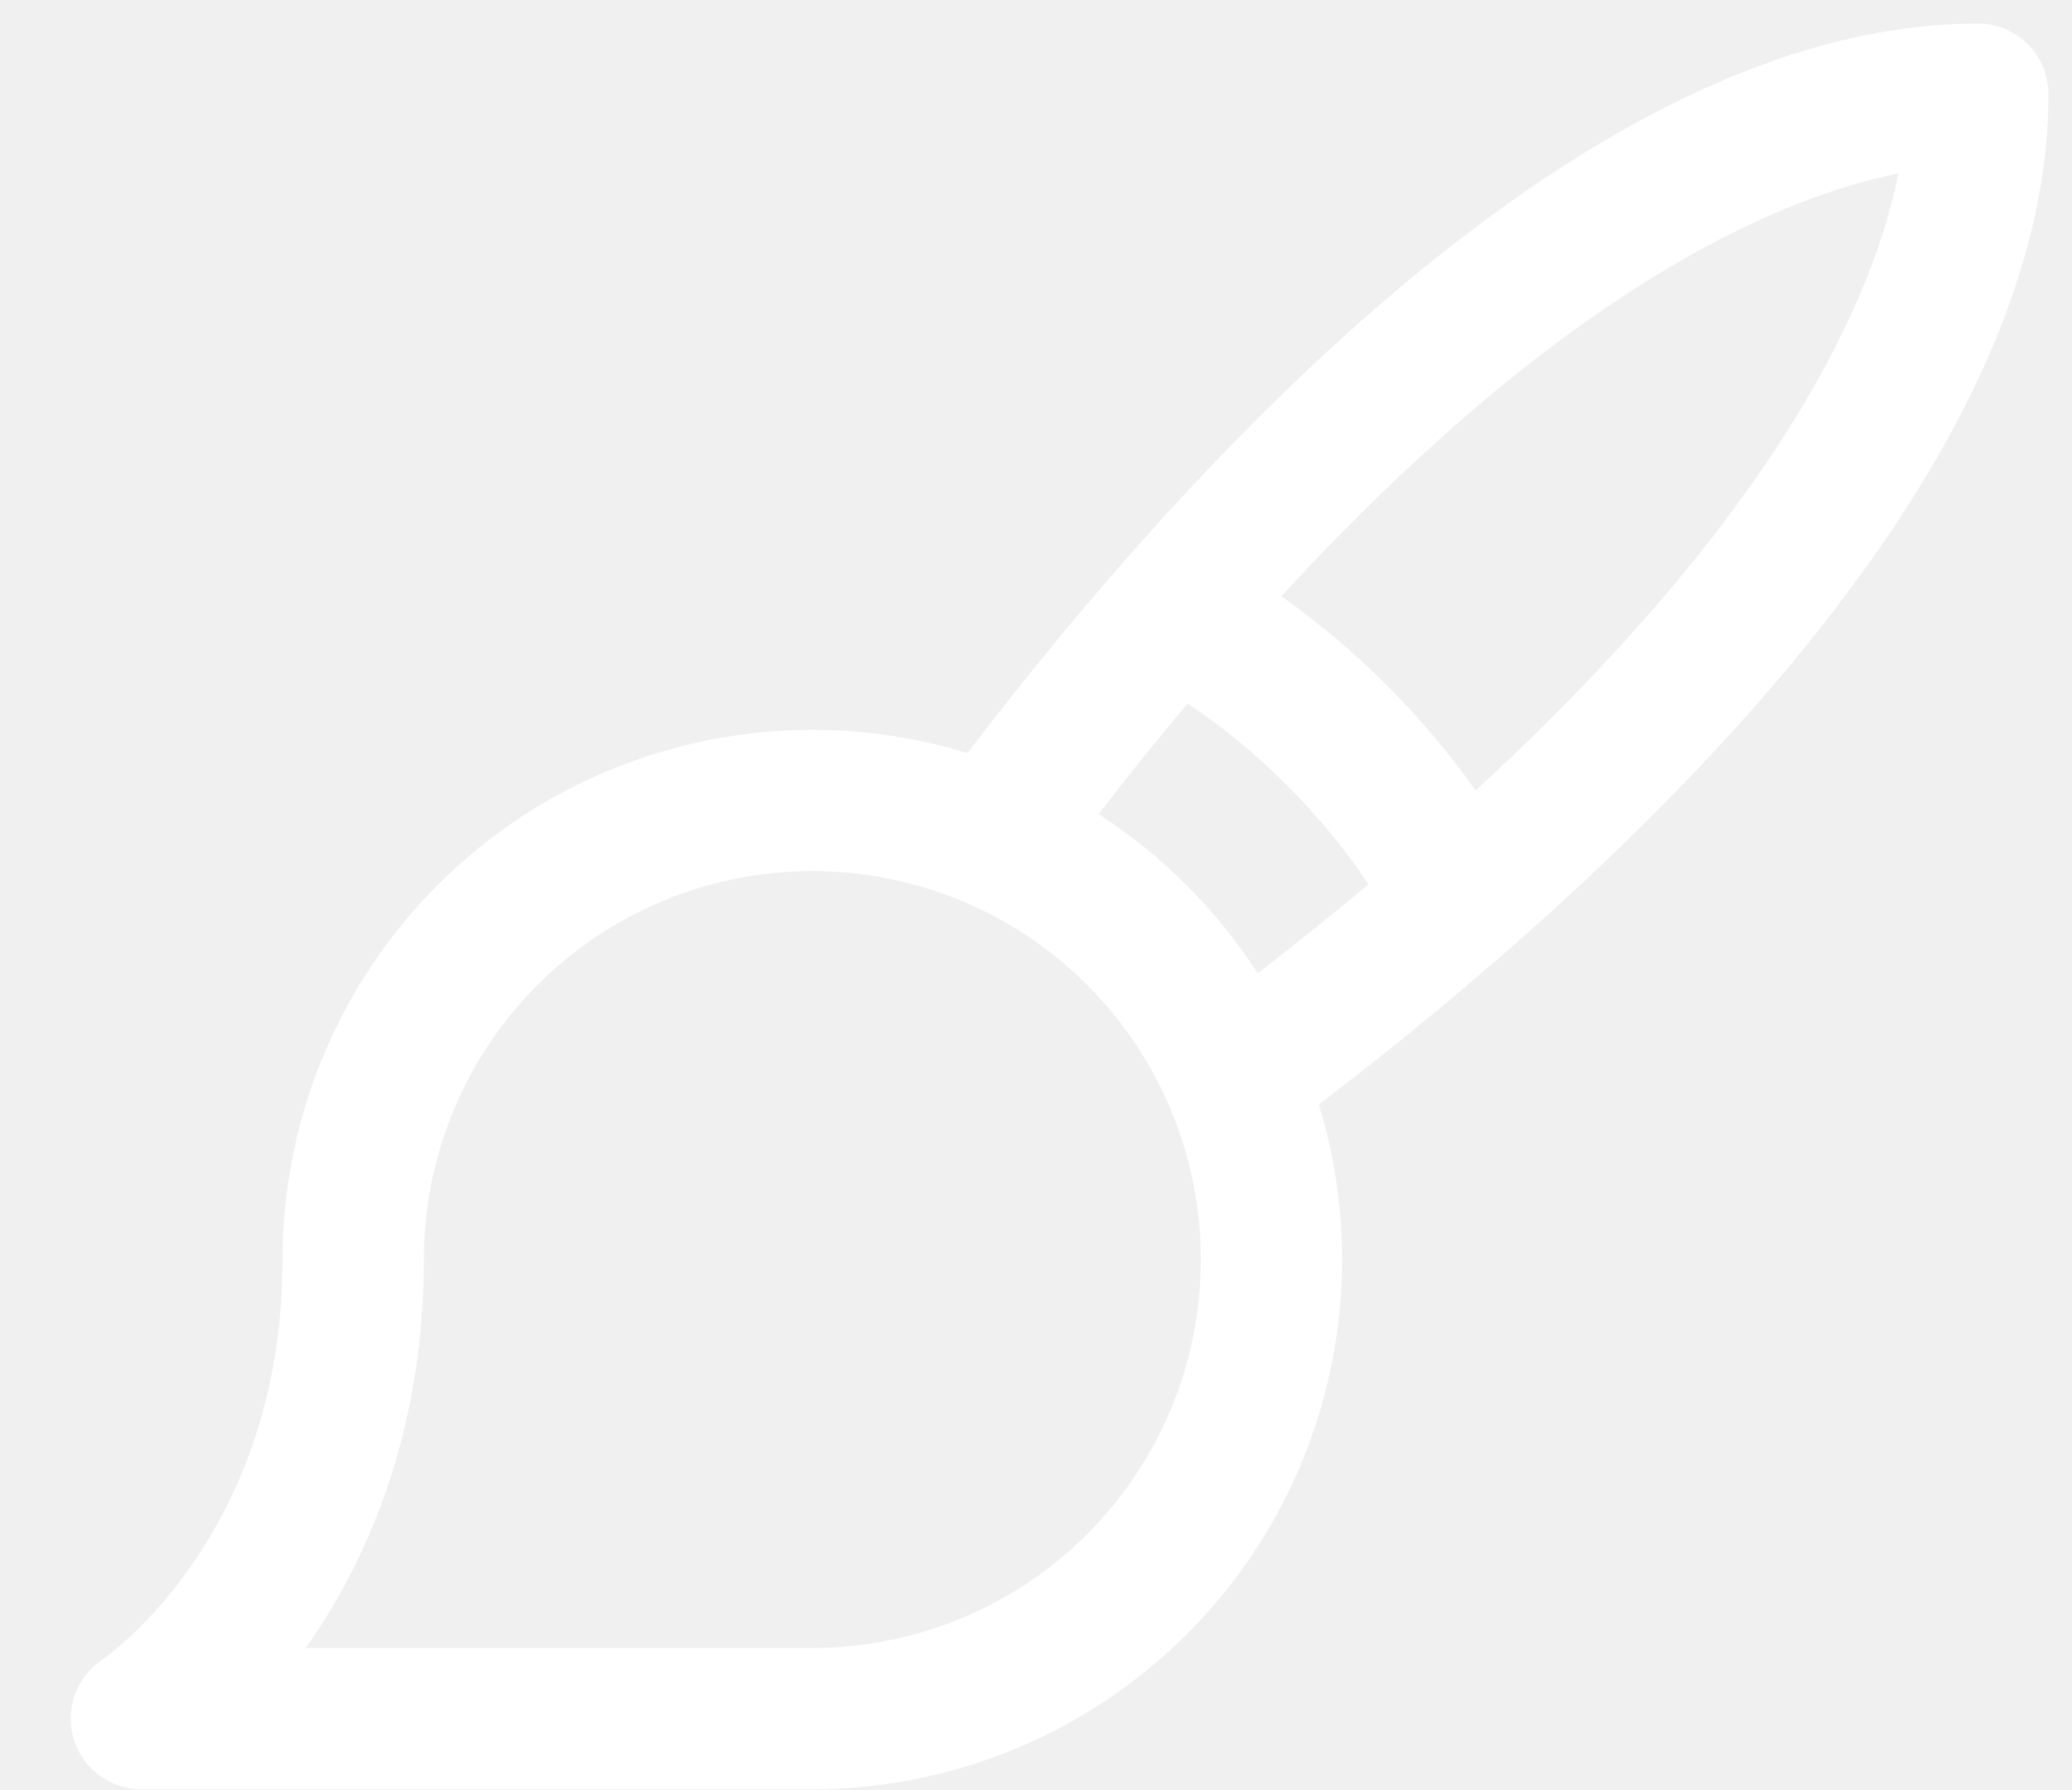
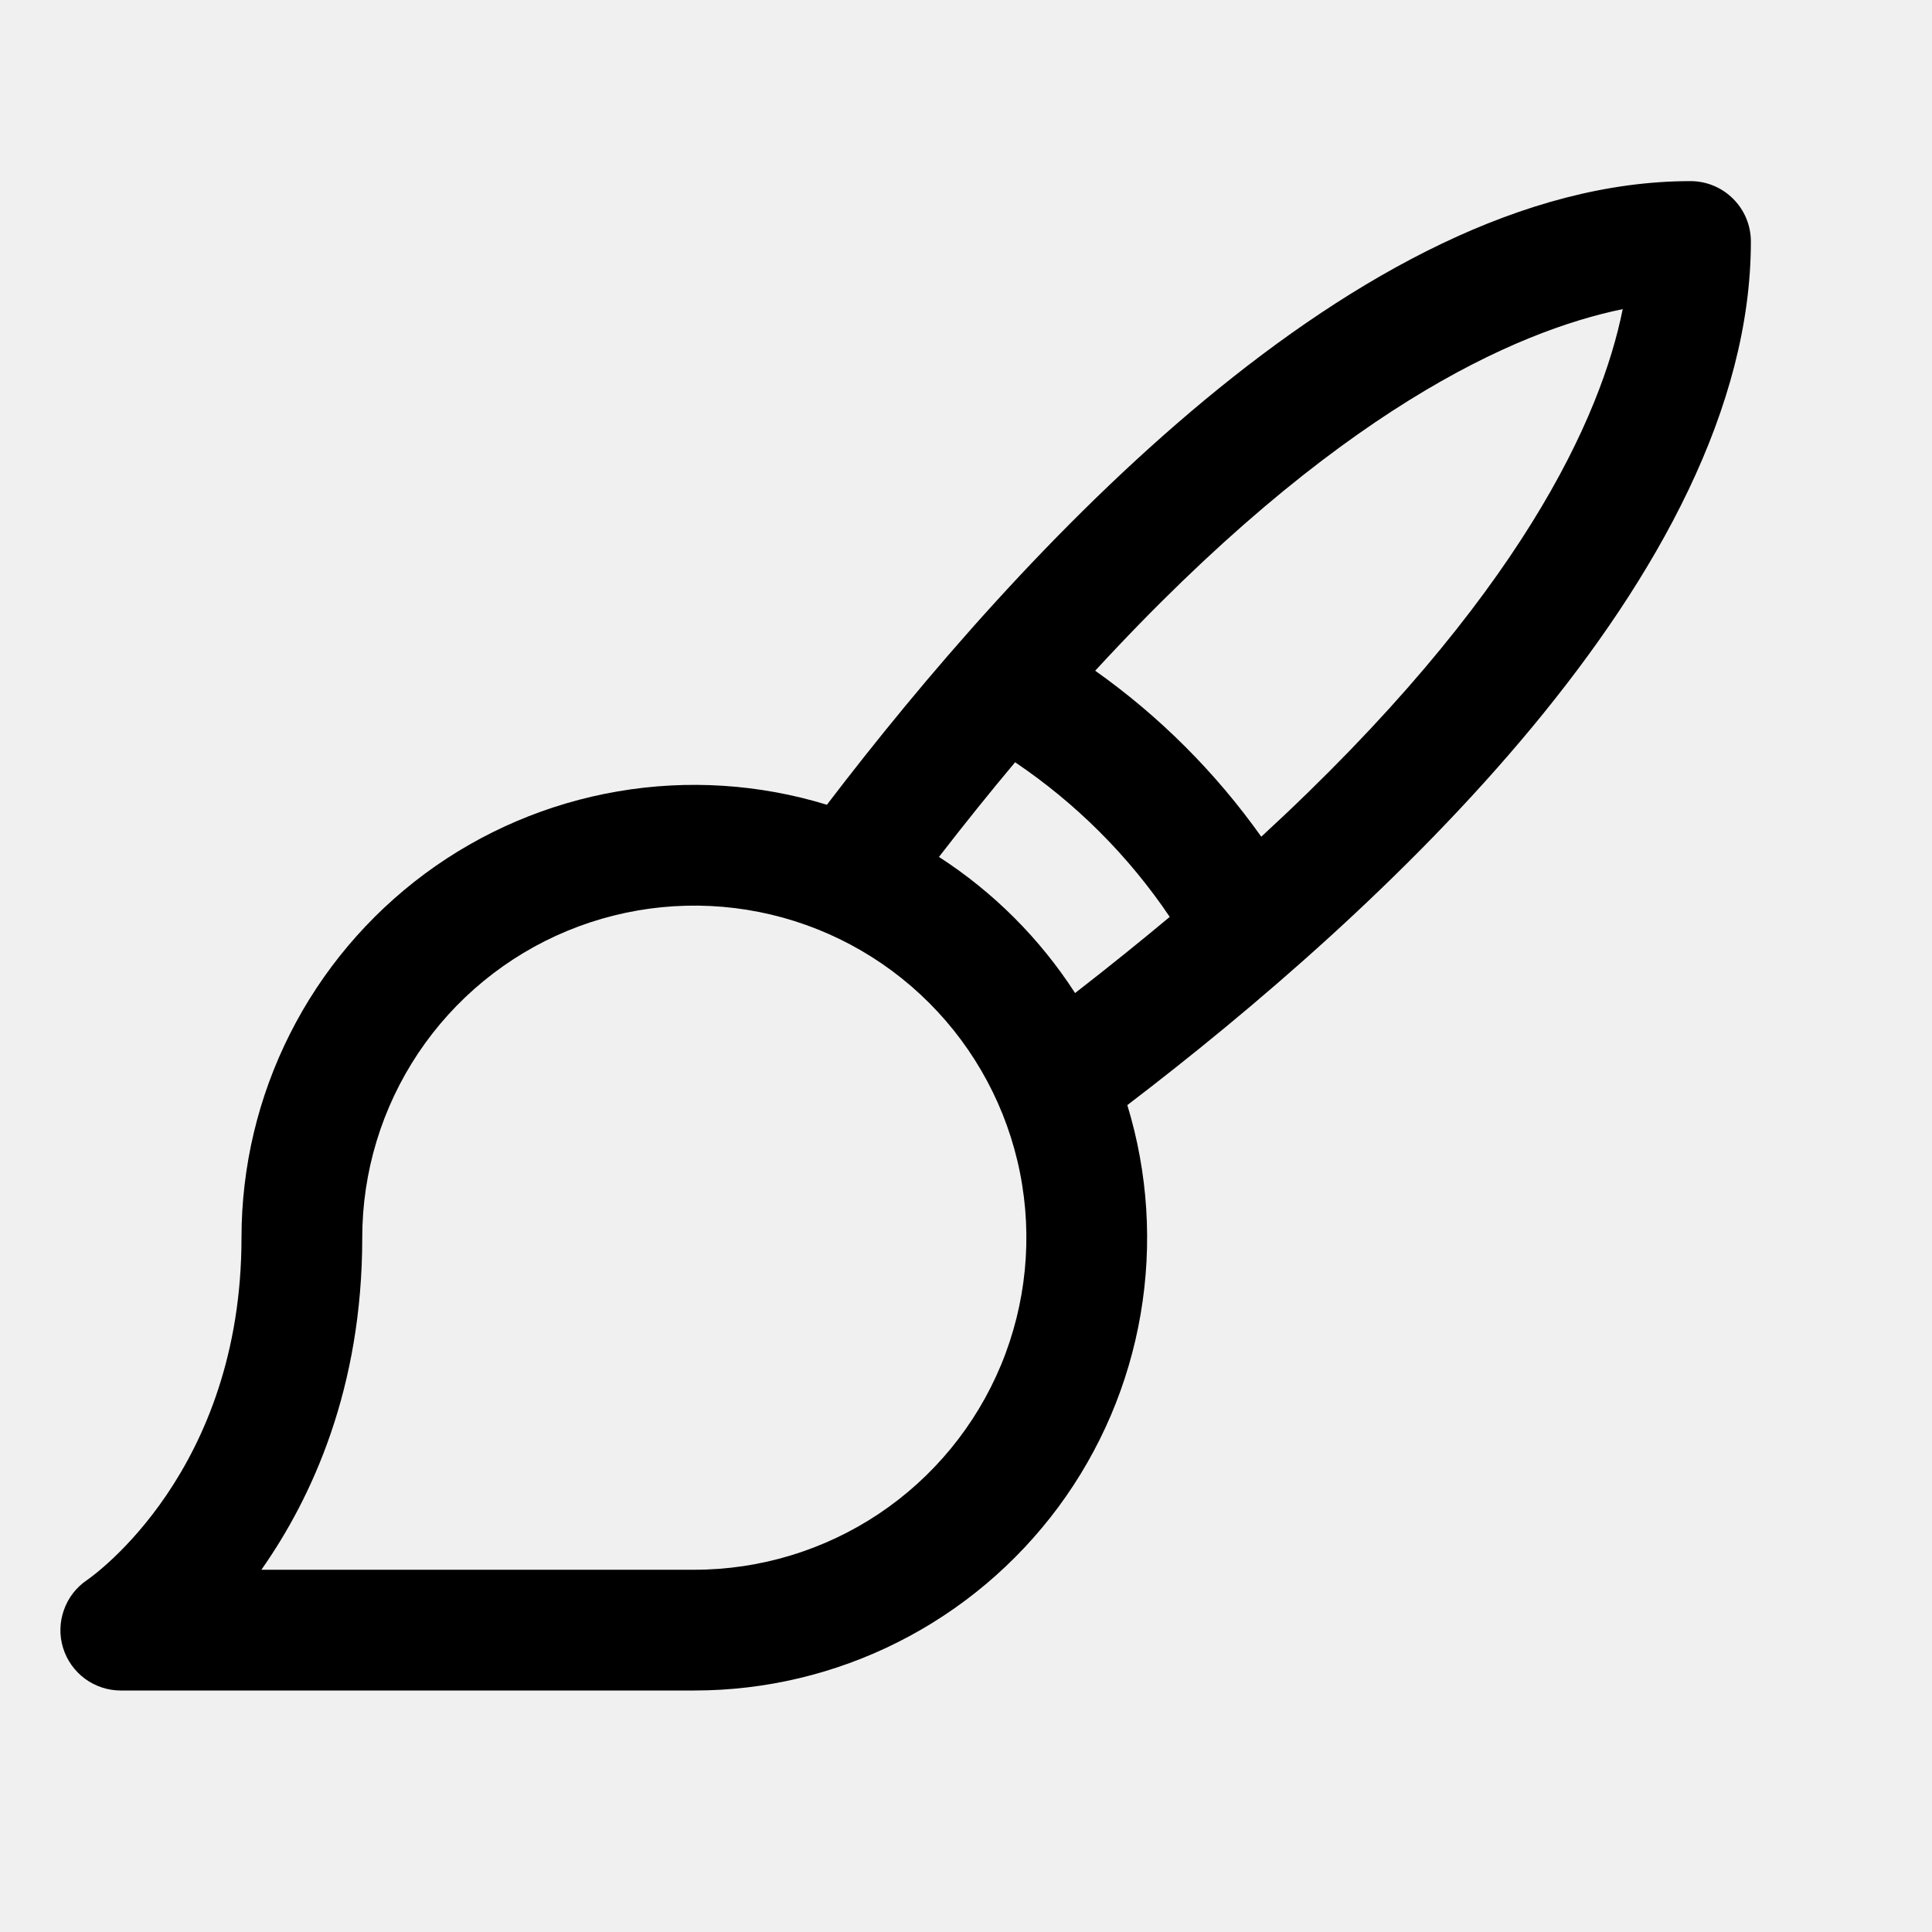
- <svg xmlns="http://www.w3.org/2000/svg" width="22" height="19" viewBox="0 0 22 19" fill="none">
-   <path d="M21.75 1C21.75 0.801 21.671 0.61 21.53 0.47C21.39 0.329 21.199 0.25 21 0.25C16.867 0.25 12.627 4.91 10.272 7.997C9.431 7.739 8.541 7.682 7.674 7.831C6.807 7.98 5.987 8.329 5.28 8.852C4.573 9.376 3.998 10.057 3.602 10.843C3.206 11.628 3 12.495 3 13.375C3 16.27 1.168 17.568 1.081 17.628C0.948 17.718 0.847 17.848 0.794 18C0.74 18.151 0.736 18.316 0.783 18.469C0.83 18.623 0.925 18.757 1.054 18.853C1.183 18.948 1.339 19 1.5 19H8.625C9.505 19 10.372 18.794 11.157 18.398C11.943 18.002 12.624 17.427 13.148 16.72C13.671 16.013 14.021 15.193 14.169 14.326C14.318 13.459 14.261 12.569 14.004 11.728C17.091 9.373 21.75 5.133 21.75 1ZM8.625 17.5H3.247C3.879 16.601 4.5 15.242 4.5 13.375C4.5 12.559 4.742 11.762 5.195 11.083C5.648 10.405 6.293 9.876 7.046 9.564C7.8 9.252 8.63 9.17 9.43 9.329C10.23 9.488 10.965 9.881 11.542 10.458C12.119 11.035 12.512 11.77 12.671 12.57C12.83 13.37 12.748 14.2 12.436 14.954C12.124 15.707 11.595 16.352 10.917 16.805C10.238 17.258 9.441 17.5 8.625 17.5ZM11.664 8.645C11.986 8.229 12.301 7.837 12.61 7.469C13.368 7.98 14.02 8.632 14.531 9.39C14.162 9.698 13.77 10.014 13.355 10.336C12.918 9.659 12.341 9.082 11.664 8.645ZM15.668 8.394C15.101 7.595 14.404 6.898 13.605 6.332C16.584 3.094 18.832 2.113 20.158 1.84C19.891 3.167 18.905 5.415 15.668 8.394Z" fill="white" />
+ <svg xmlns="http://www.w3.org/2000/svg" width="24" height="24" viewBox="0 0 24 24" fill="none">
+   <path d="M21.75 3C21.75 2.801 21.671 2.61 21.53 2.47C21.39 2.329 21.199 2.25 21 2.25C16.867 2.25 12.627 6.91 10.272 9.997C9.431 9.739 8.541 9.682 7.674 9.831C6.807 9.98 5.987 10.329 5.28 10.852C4.573 11.376 3.998 12.057 3.602 12.843C3.206 13.628 3 14.495 3 15.375C3 18.27 1.168 19.568 1.081 19.628C0.948 19.718 0.847 19.848 0.794 20C0.74 20.151 0.736 20.316 0.783 20.469C0.83 20.623 0.925 20.757 1.054 20.853C1.183 20.948 1.339 21 1.5 21H8.625C9.505 21 10.372 20.794 11.157 20.398C11.943 20.002 12.624 19.427 13.148 18.72C13.671 18.013 14.021 17.193 14.169 16.326C14.318 15.459 14.261 14.569 14.004 13.728C17.091 11.373 21.75 7.133 21.75 3ZM8.625 19.5H3.247C3.879 18.601 4.5 17.242 4.5 15.375C4.5 14.559 4.742 13.762 5.195 13.083C5.648 12.405 6.293 11.876 7.046 11.564C7.8 11.252 8.63 11.17 9.43 11.329C10.23 11.488 10.965 11.881 11.542 12.458C12.119 13.035 12.512 13.77 12.671 14.57C12.83 15.37 12.748 16.2 12.436 16.954C12.124 17.707 11.595 18.352 10.917 18.805C10.238 19.258 9.441 19.5 8.625 19.5ZM11.664 10.645C11.986 10.229 12.301 9.837 12.61 9.469C13.368 9.98 14.02 10.632 14.531 11.39C14.162 11.698 13.77 12.014 13.355 12.336C12.918 11.659 12.341 11.082 11.664 10.645ZM15.668 10.394C15.101 9.595 14.404 8.898 13.605 8.332C16.584 5.094 18.832 4.113 20.158 3.84C19.891 5.168 18.905 7.415 15.668 10.394Z" fill="black" />
</svg>
